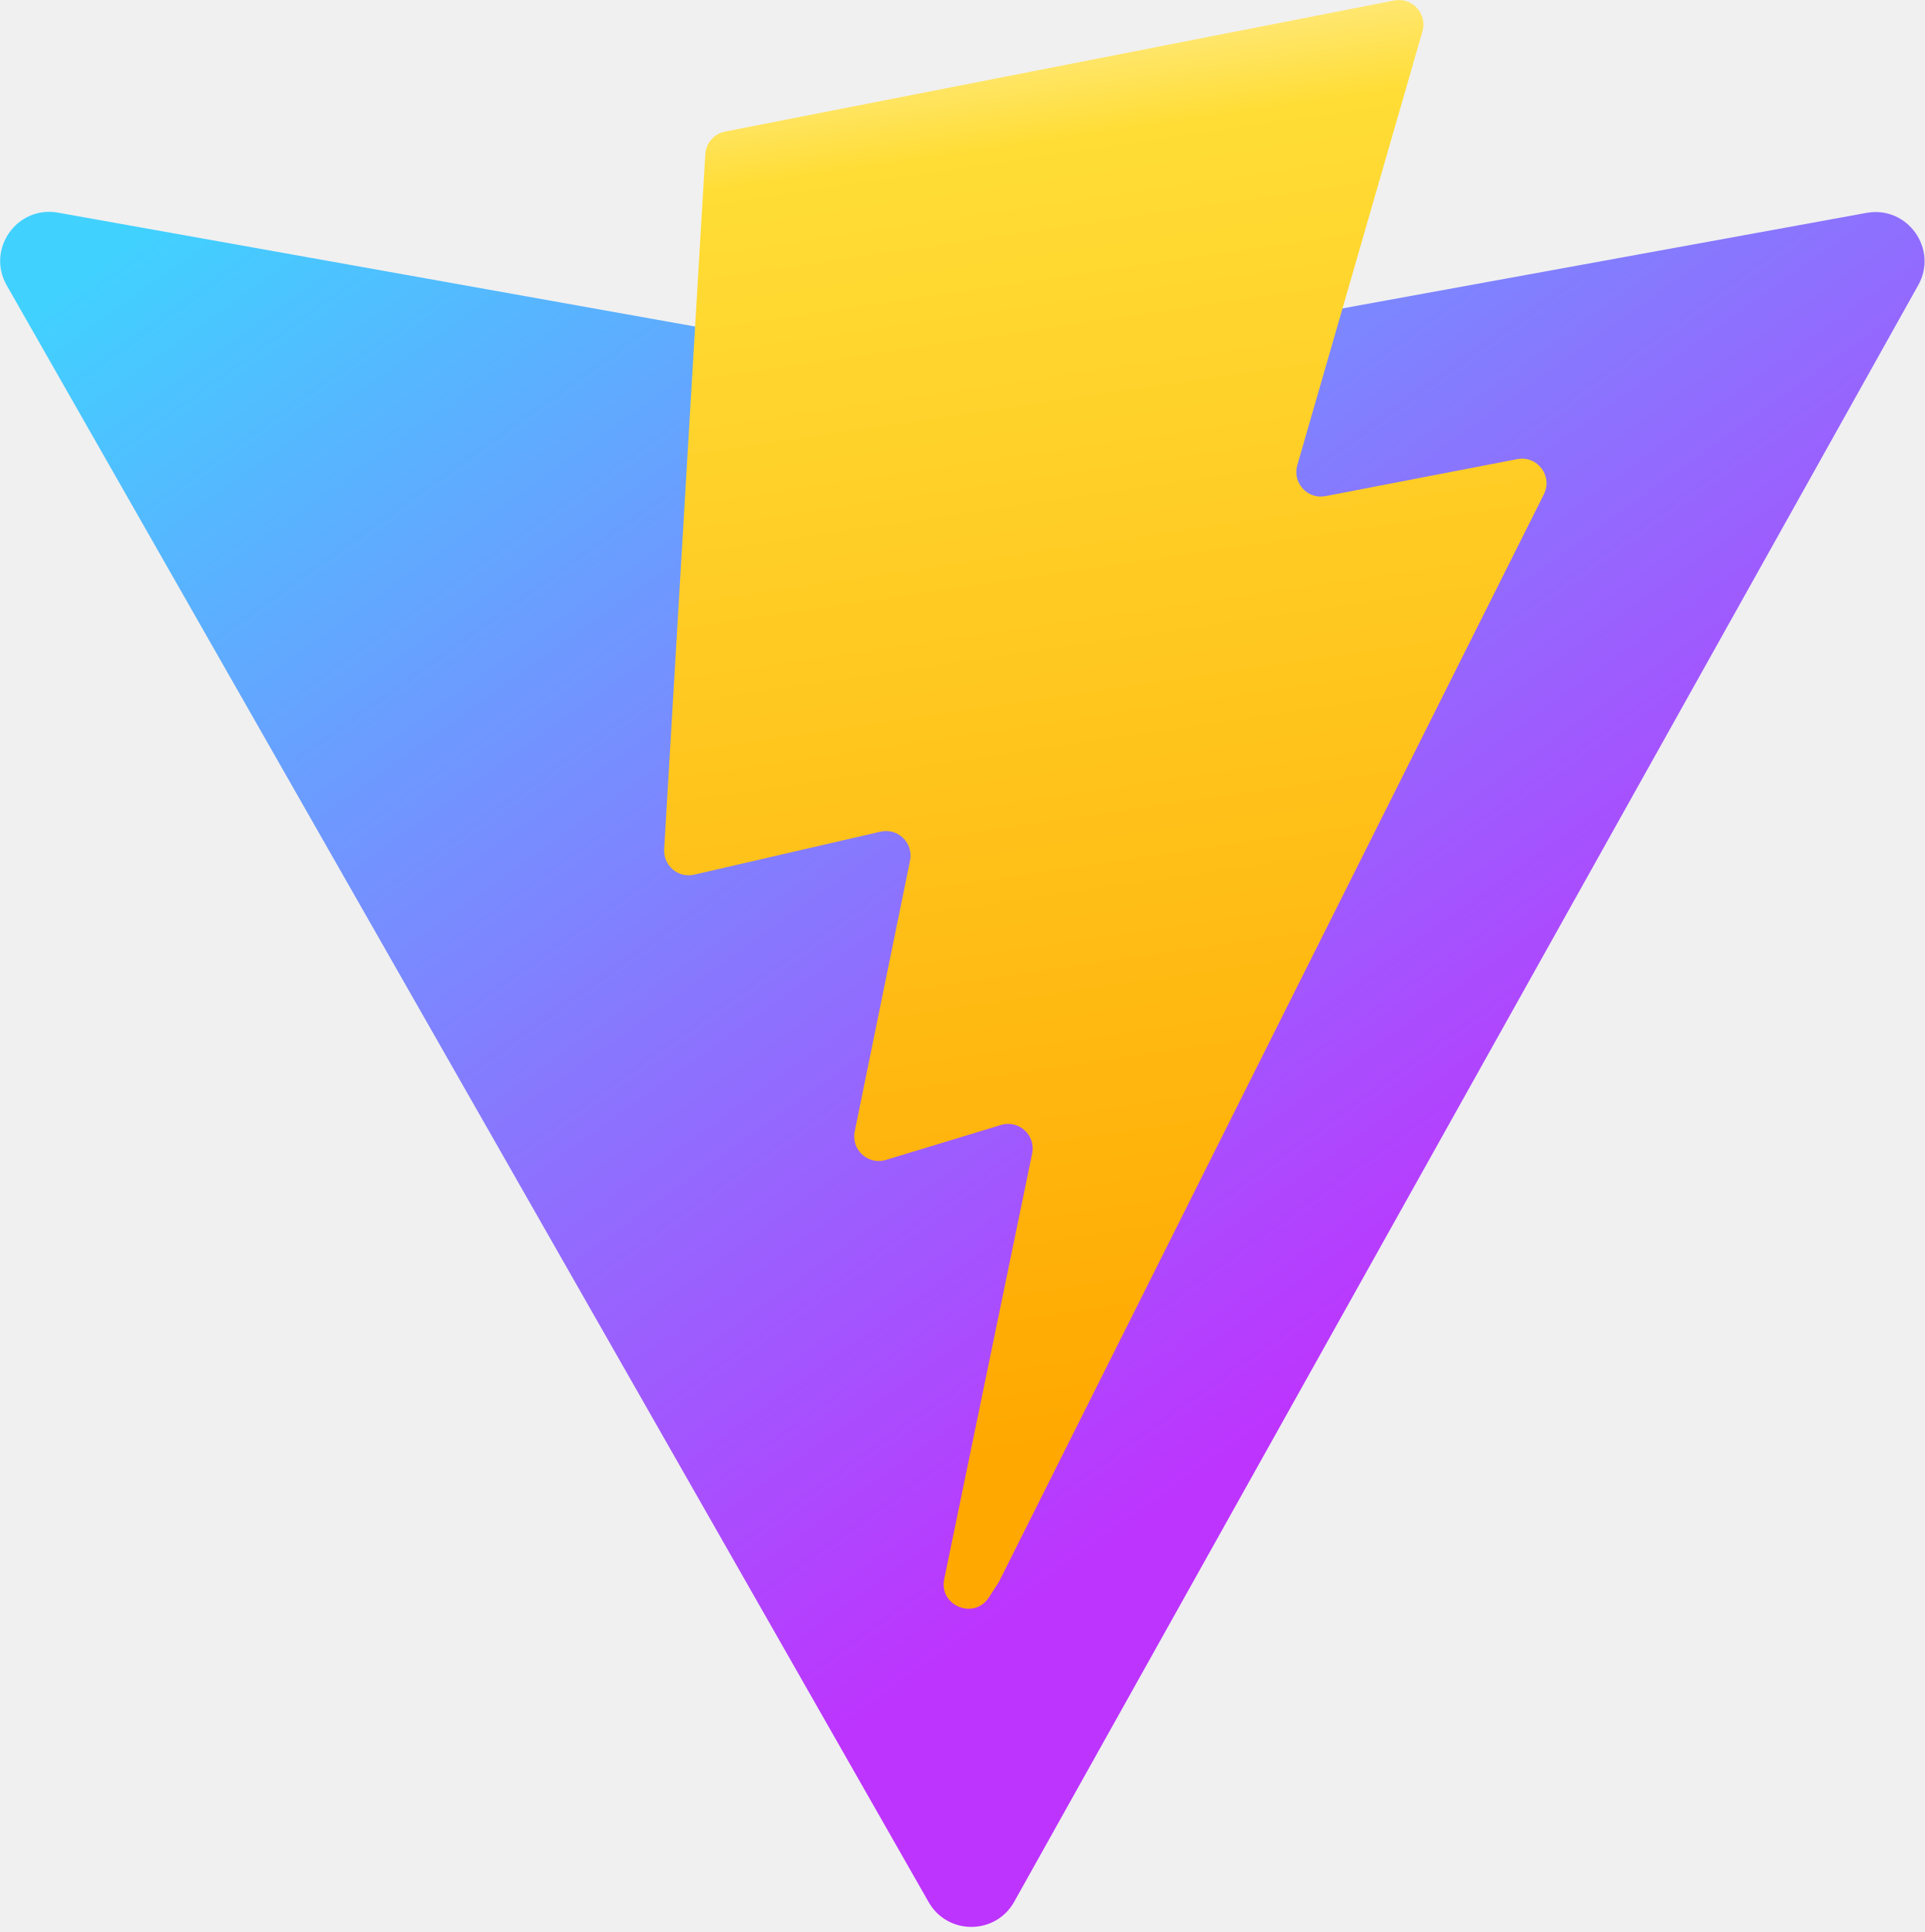
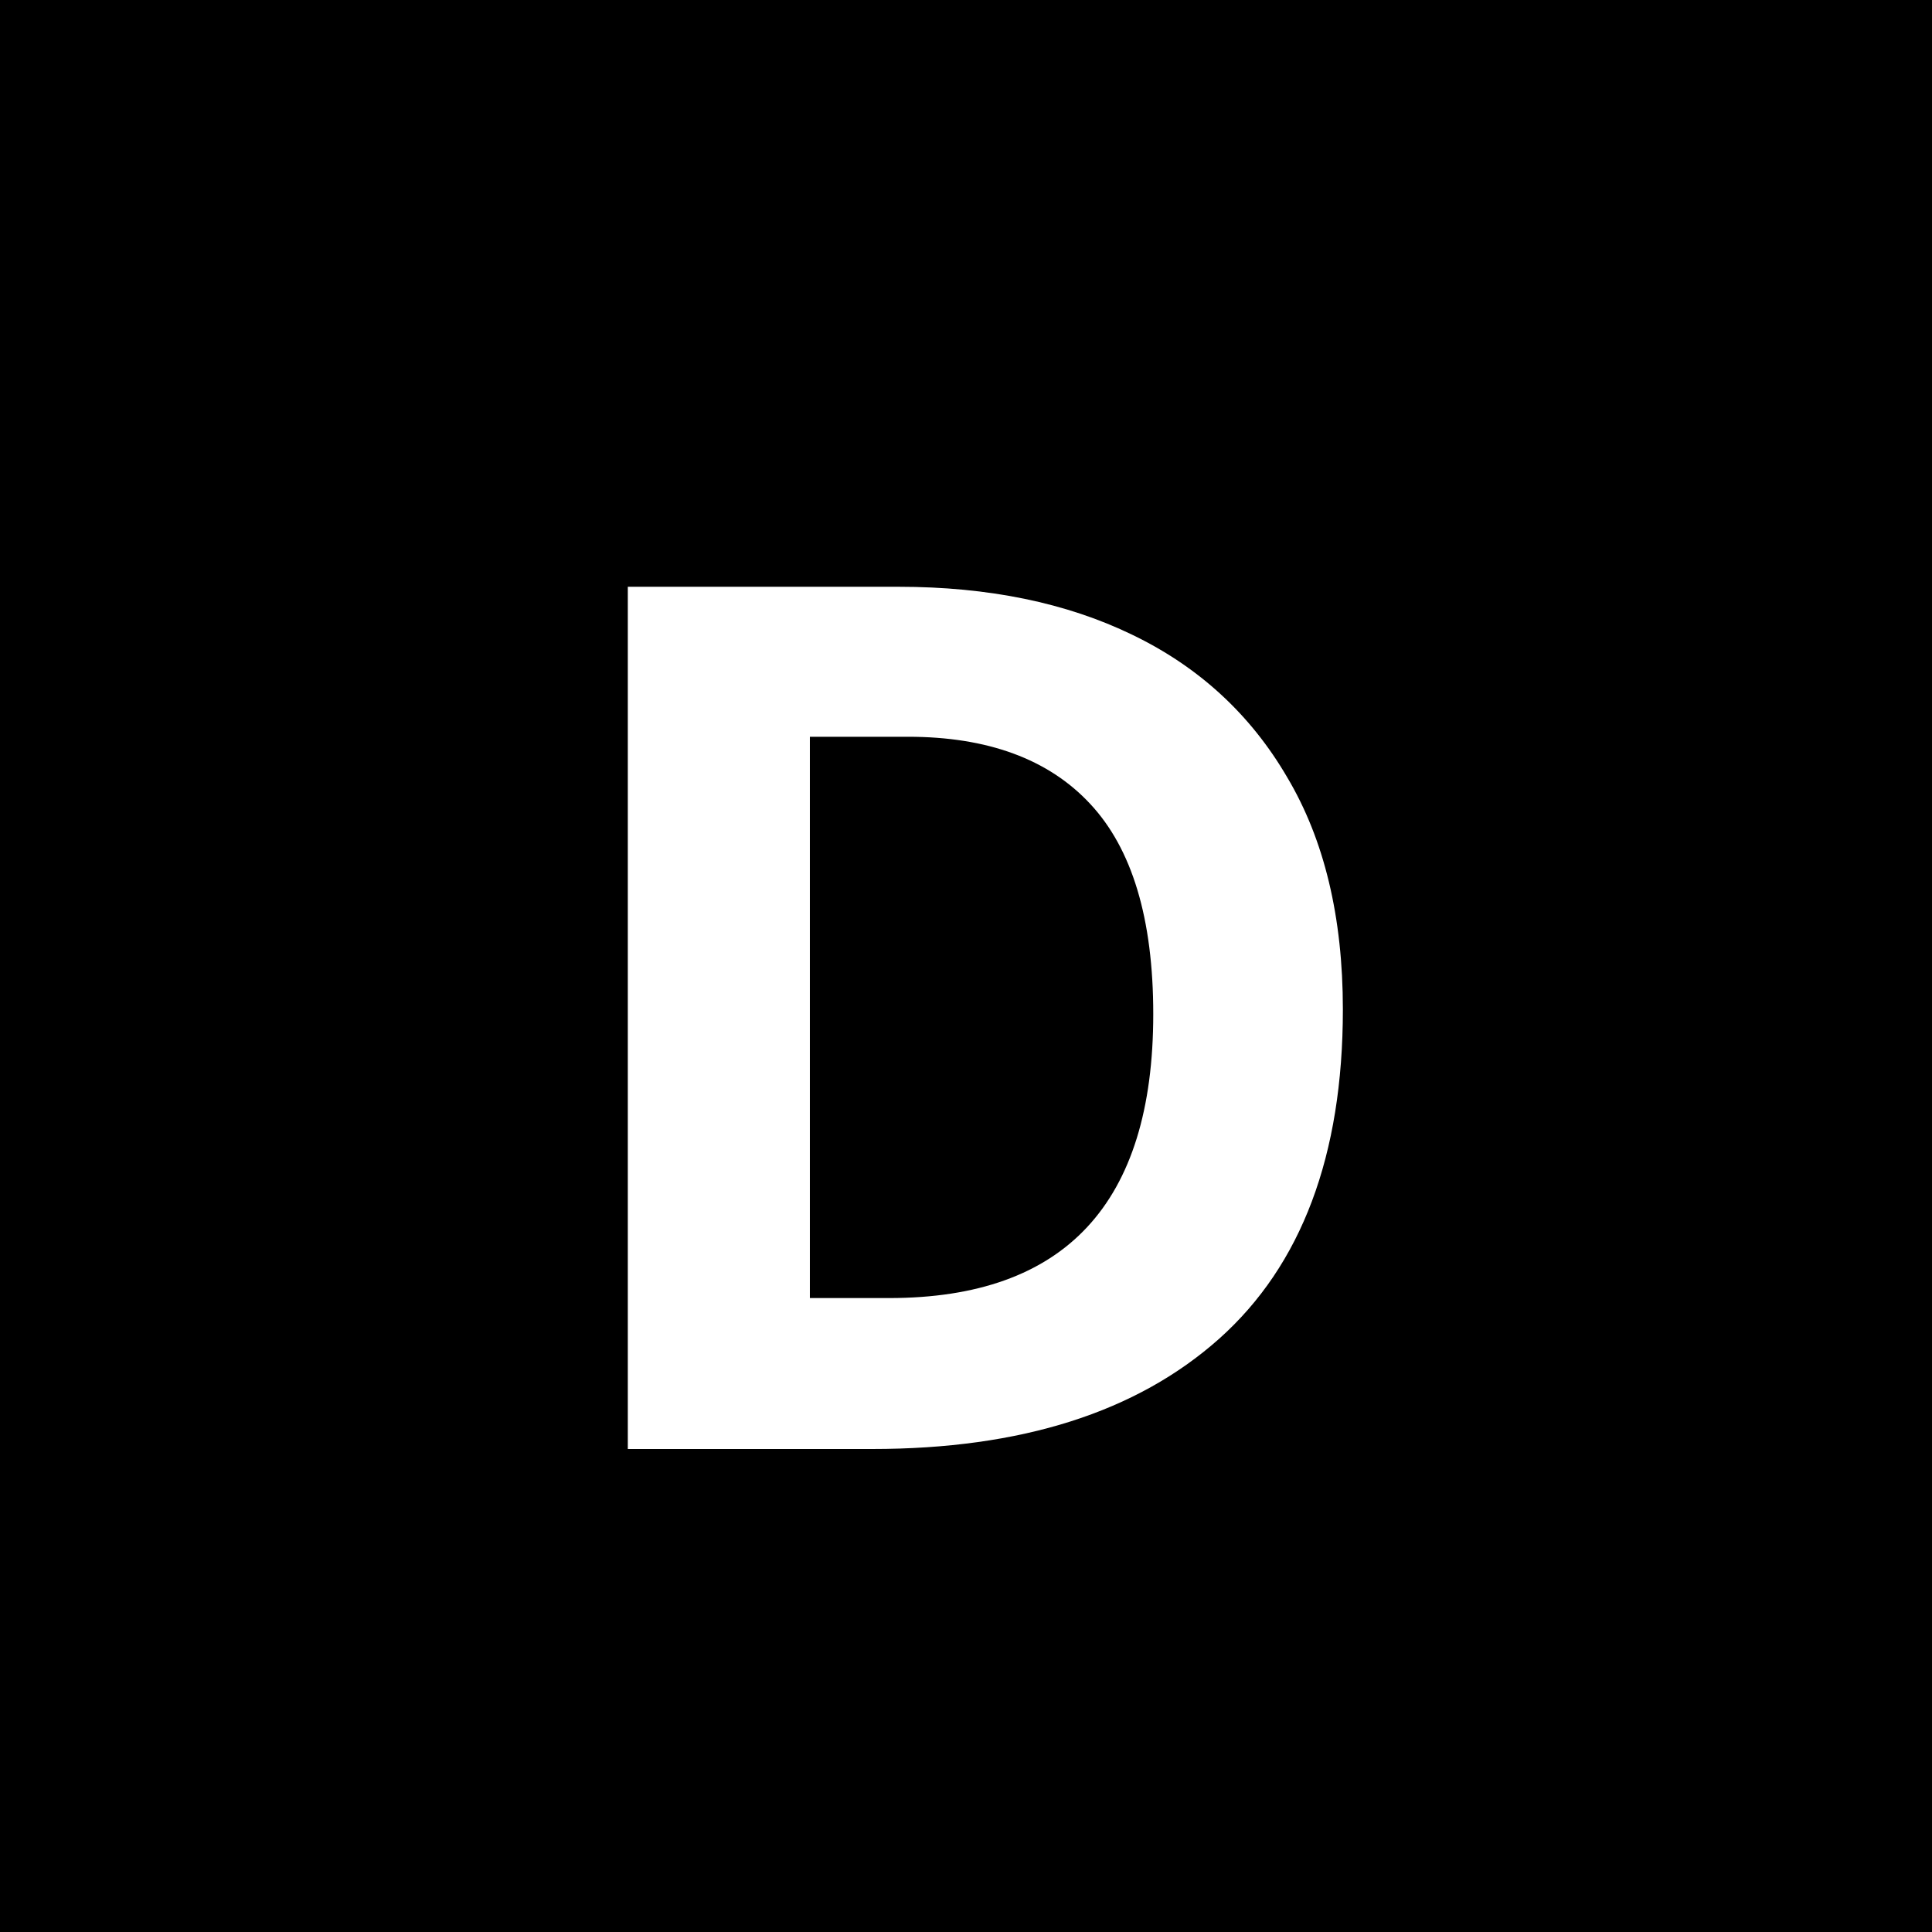
- <svg xmlns="http://www.w3.org/2000/svg" aria-hidden="true" role="img" class="iconify iconify--logos" width="31.88" height="32" preserveAspectRatio="xMidYMid meet" viewBox="0 0 256 257">
-   <defs>
-     <linearGradient id="IconifyId1813088fe1fbc01fb466" x1="-.828%" x2="57.636%" y1="7.652%" y2="78.411%">
-       <stop offset="0%" stop-color="#41D1FF" />
-       <stop offset="100%" stop-color="#BD34FE" />
-     </linearGradient>
-     <linearGradient id="IconifyId1813088fe1fbc01fb467" x1="43.376%" x2="50.316%" y1="2.242%" y2="89.03%">
-       <stop offset="0%" stop-color="#FFEA83" />
-       <stop offset="8.333%" stop-color="#FFDD35" />
-       <stop offset="100%" stop-color="#FFA800" />
-     </linearGradient>
-   </defs>
-   <path fill="url(#IconifyId1813088fe1fbc01fb466)" d="M255.153 37.938L134.897 252.976c-2.483 4.44-8.862 4.466-11.382.048L.875 37.958c-2.746-4.814 1.371-10.646 6.827-9.67l120.385 21.517a6.537 6.537 0 0 0 2.322-.004l117.867-21.483c5.438-.991 9.574 4.796 6.877 9.62Z" />
-   <path fill="url(#IconifyId1813088fe1fbc01fb467)" d="M185.432.063L96.44 17.501a3.268 3.268 0 0 0-2.634 3.014l-5.474 92.456a3.268 3.268 0 0 0 3.997 3.378l24.777-5.718c2.318-.535 4.413 1.507 3.936 3.838l-7.361 36.047c-.495 2.426 1.782 4.5 4.151 3.78l15.304-4.649c2.372-.72 4.652 1.36 4.15 3.788l-11.698 56.621c-.732 3.542 3.979 5.473 5.943 2.437l1.313-2.028l72.516-144.72c1.215-2.423-.88-5.186-3.54-4.672l-25.505 4.922c-2.396.462-4.435-1.77-3.759-4.114l16.646-57.705c.677-2.35-1.37-4.583-3.769-4.113Z" />
+ <svg xmlns="http://www.w3.org/2000/svg" width="32" height="32" viewBox="0 0 32 32">
+   <rect width="32" height="32" fill="#000" />
+   <text x="16" y="24" font-family="Montserrat, sans-serif" font-size="20" font-weight="700" fill="#fff" text-anchor="middle">D</text>
</svg>
